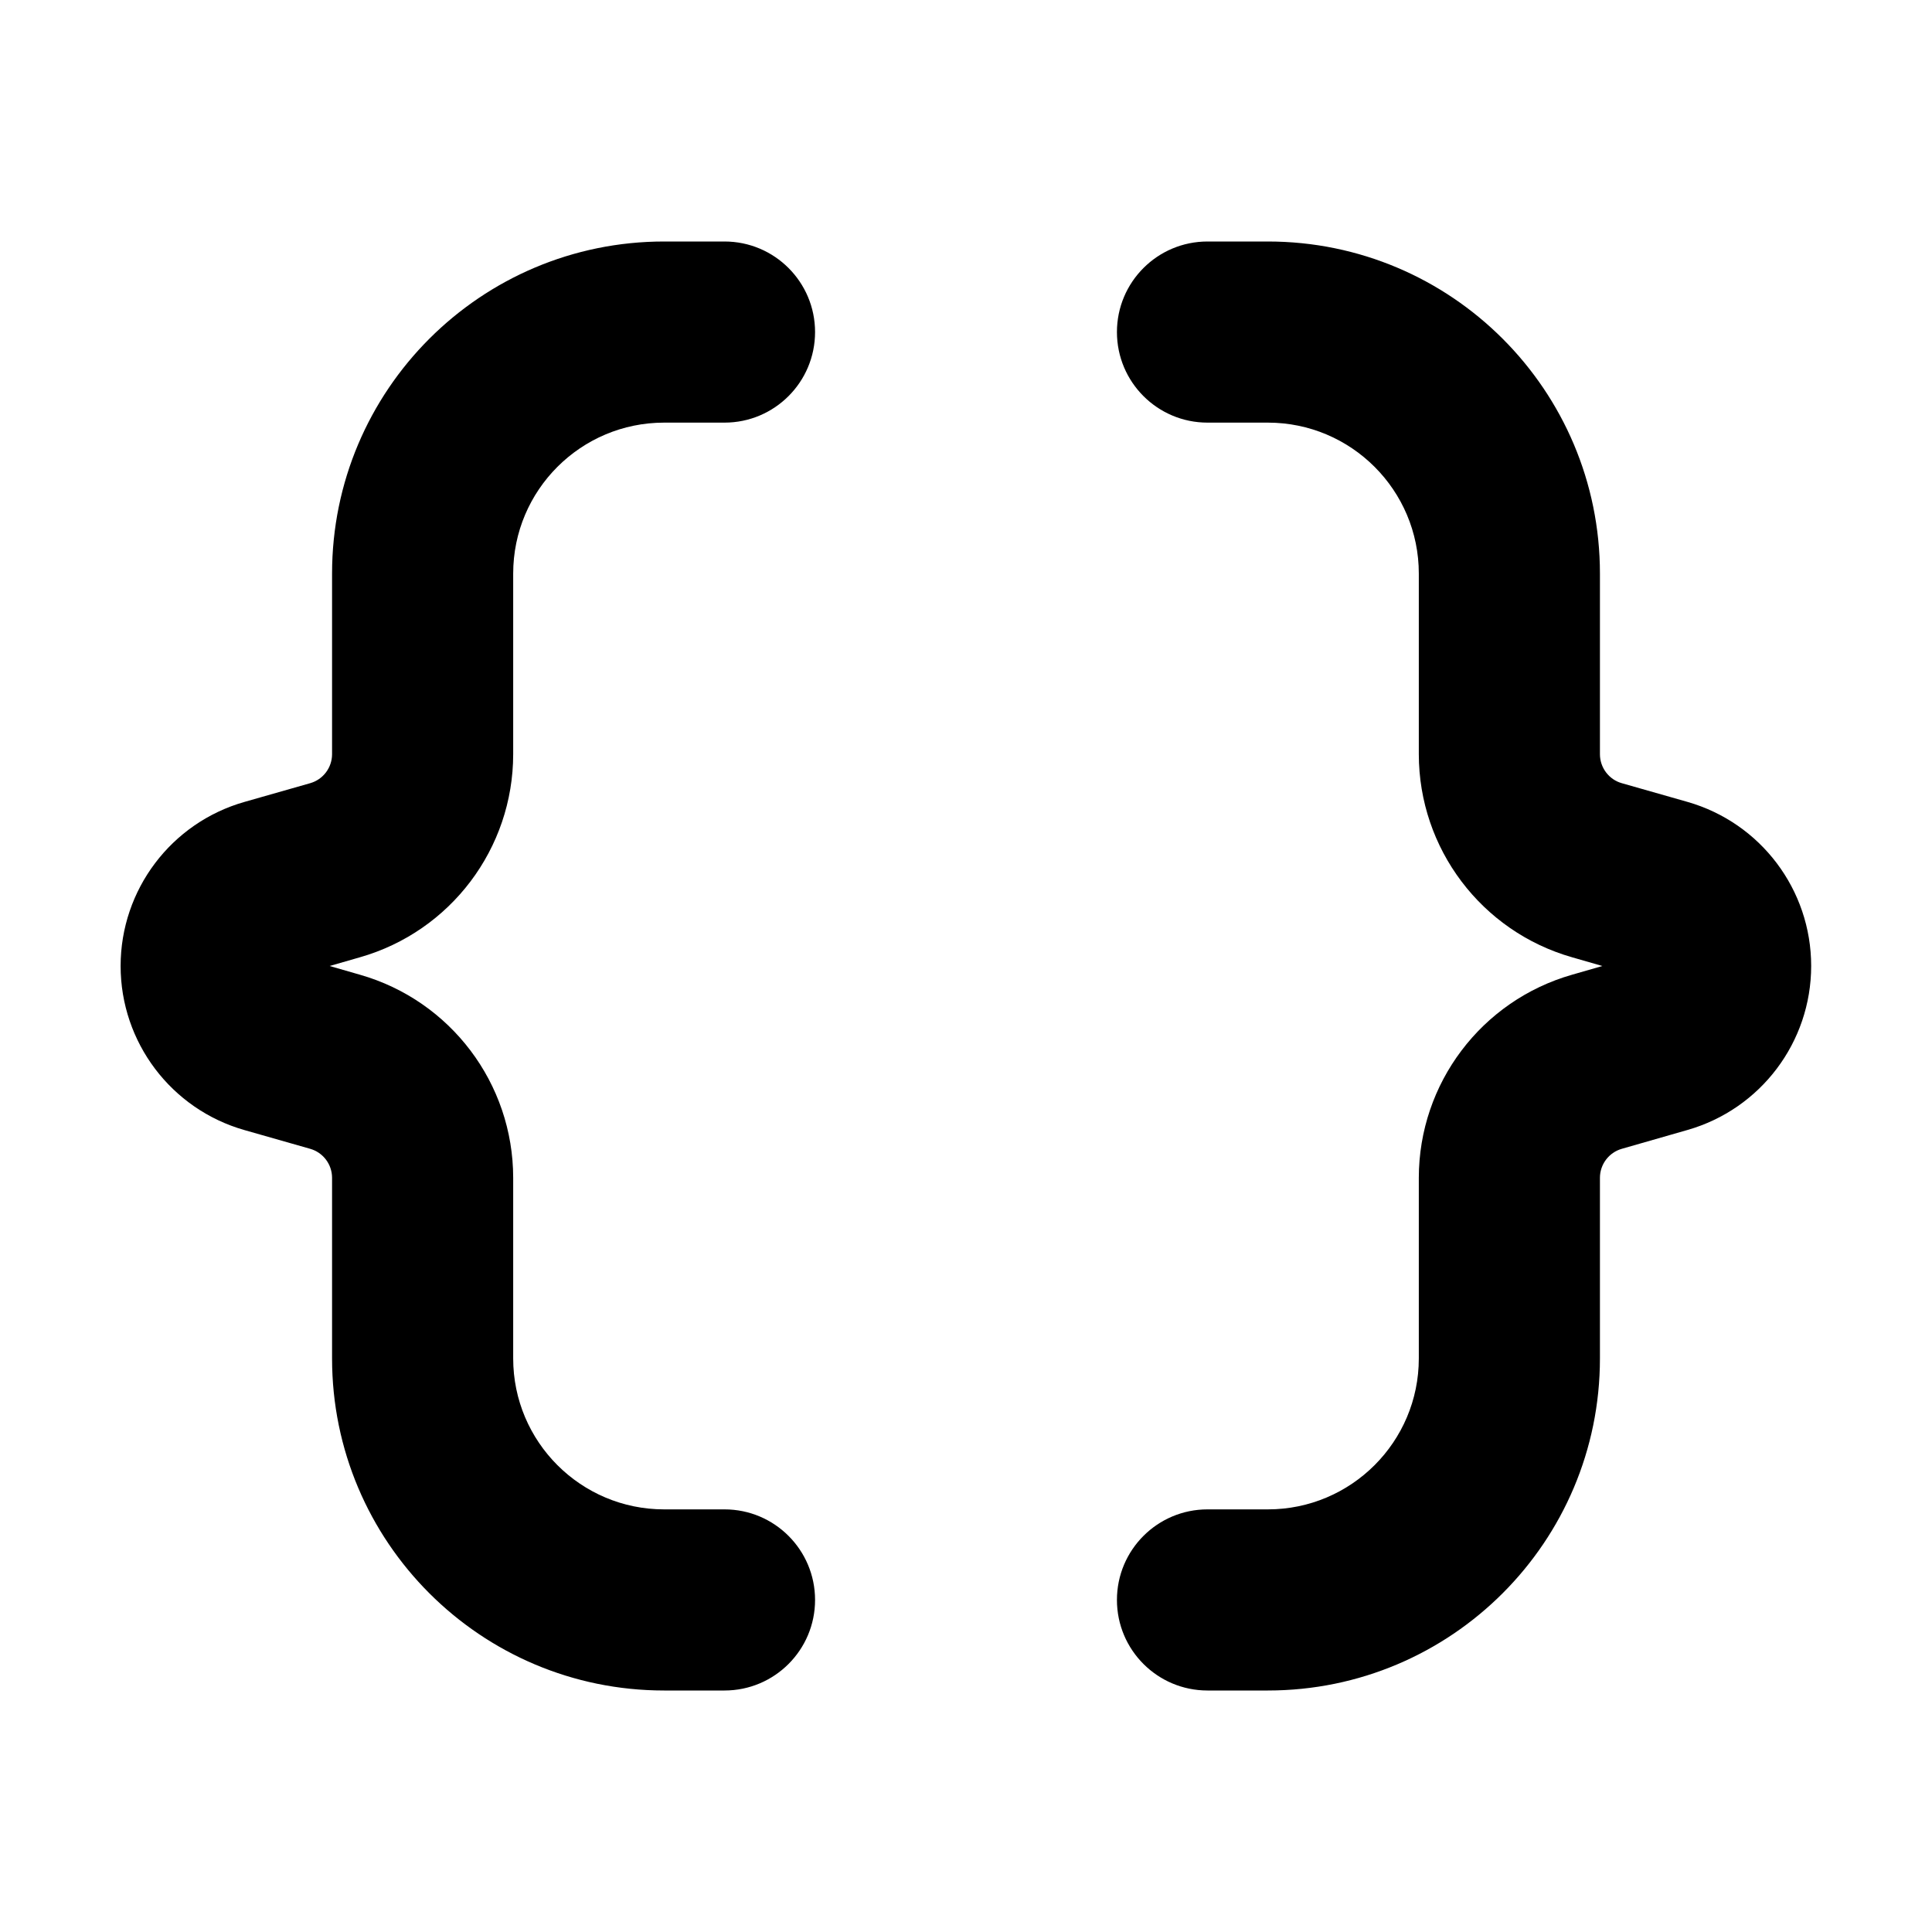
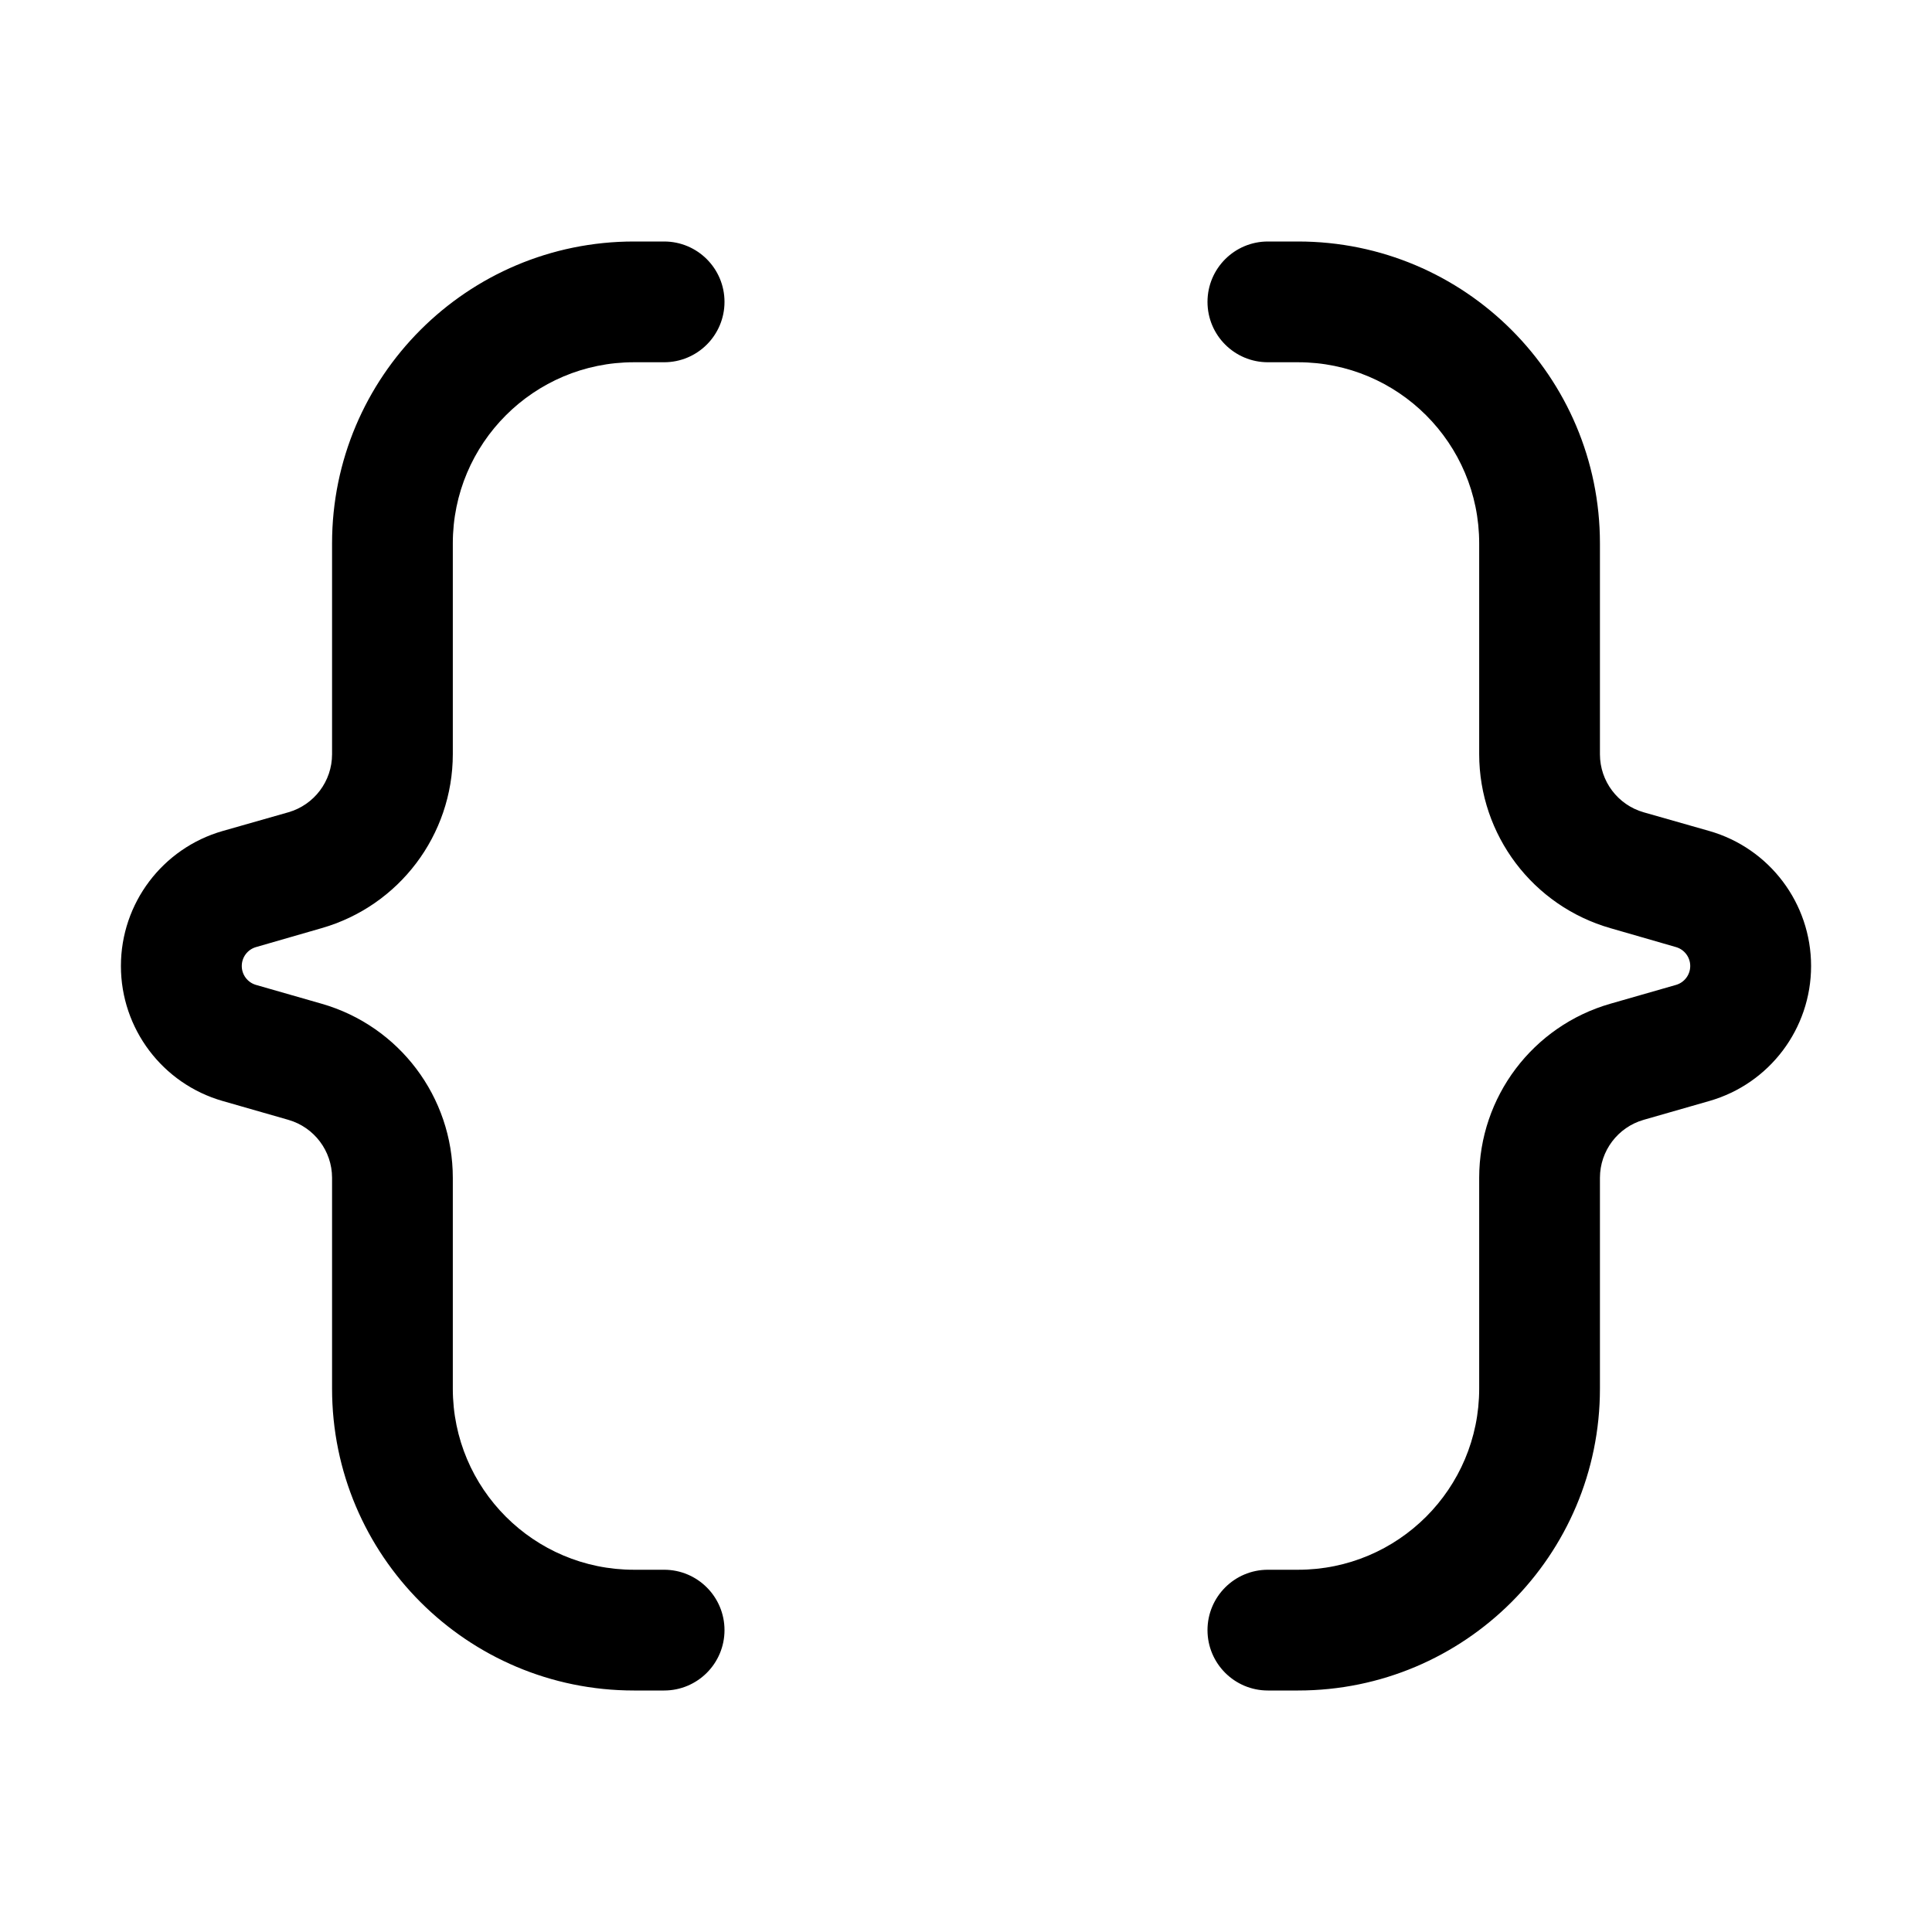
<svg xmlns="http://www.w3.org/2000/svg" width="16" height="16" fill="none" viewBox="0 0 16 16">
-   <path fill="currentColor" d="M2.75 4.75A2.75 2.75 0 0 1 5.5 2H6a.75.75 0 0 1 0 1.5h-.5c-.69 0-1.25.56-1.25 1.25v1.496a1.75 1.75 0 0 1-1.27 1.682L2.73 8l.25.072a1.75 1.75 0 0 1 1.27 1.682v1.496c0 .69.56 1.25 1.25 1.25H6A.75.75 0 0 1 6 14h-.5a2.75 2.75 0 0 1-2.75-2.75V9.754a.25.25 0 0 0-.181-.24l-.544-.155a1.413 1.413 0 0 1 0-2.718l.544-.155a.25.25 0 0 0 .181-.24zm6.5-2A.75.75 0 0 1 10 2h.5a2.75 2.75 0 0 1 2.75 2.75v1.496c0 .111.074.21.181.24l.544.155a1.413 1.413 0 0 1 0 2.717l-.544.156a.25.25 0 0 0-.181.24v1.496A2.75 2.75 0 0 1 10.5 14H10a.75.75 0 0 1 0-1.5h.5c.69 0 1.25-.56 1.25-1.25V9.754a1.75 1.75 0 0 1 1.27-1.682L13.27 8l-.25-.072a1.75 1.75 0 0 1-1.27-1.682V4.75c0-.69-.56-1.25-1.25-1.25H10a.75.75 0 0 1-.75-.75" />
+   <path fill="currentColor" d="M13.25 11.5V9.754a.5.5 0 0 1 .362-.48l.544-.156a1.163 1.163 0 0 0 0-2.236l-.544-.155a.5.5 0 0 1-.362-.48V4.5a2.5 2.5 0 0 0-2.5-2.5h-.25a.5.5 0 0 0 0 1h.25a1.5 1.5 0 0 1 1.5 1.5v1.746a1.5 1.5 0 0 0 1.088 1.441l.544.157a.163.163 0 0 1 0 .312l-.544.156a1.5 1.5 0 0 0-1.088 1.442V11.5a1.5 1.5 0 0 1-1.5 1.5h-.25a.5.5 0 0 0 0 1h.25a2.5 2.5 0 0 0 2.5-2.5M2.75 11.5V9.754a.5.5 0 0 0-.362-.48l-.544-.156a1.163 1.163 0 0 1 0-2.236l.544-.155a.5.5 0 0 0 .362-.48V4.5A2.5 2.5 0 0 1 5.25 2h.25a.5.5 0 0 1 0 1h-.25a1.5 1.5 0 0 0-1.5 1.5v1.746a1.5 1.5 0 0 1-1.088 1.441l-.544.157a.163.163 0 0 0 0 .312l.544.156A1.5 1.5 0 0 1 3.75 9.755V11.5a1.5 1.5 0 0 0 1.5 1.5h.25a.5.5 0 0 1 0 1h-.25a2.5 2.5 0 0 1-2.5-2.5" />
</svg>
